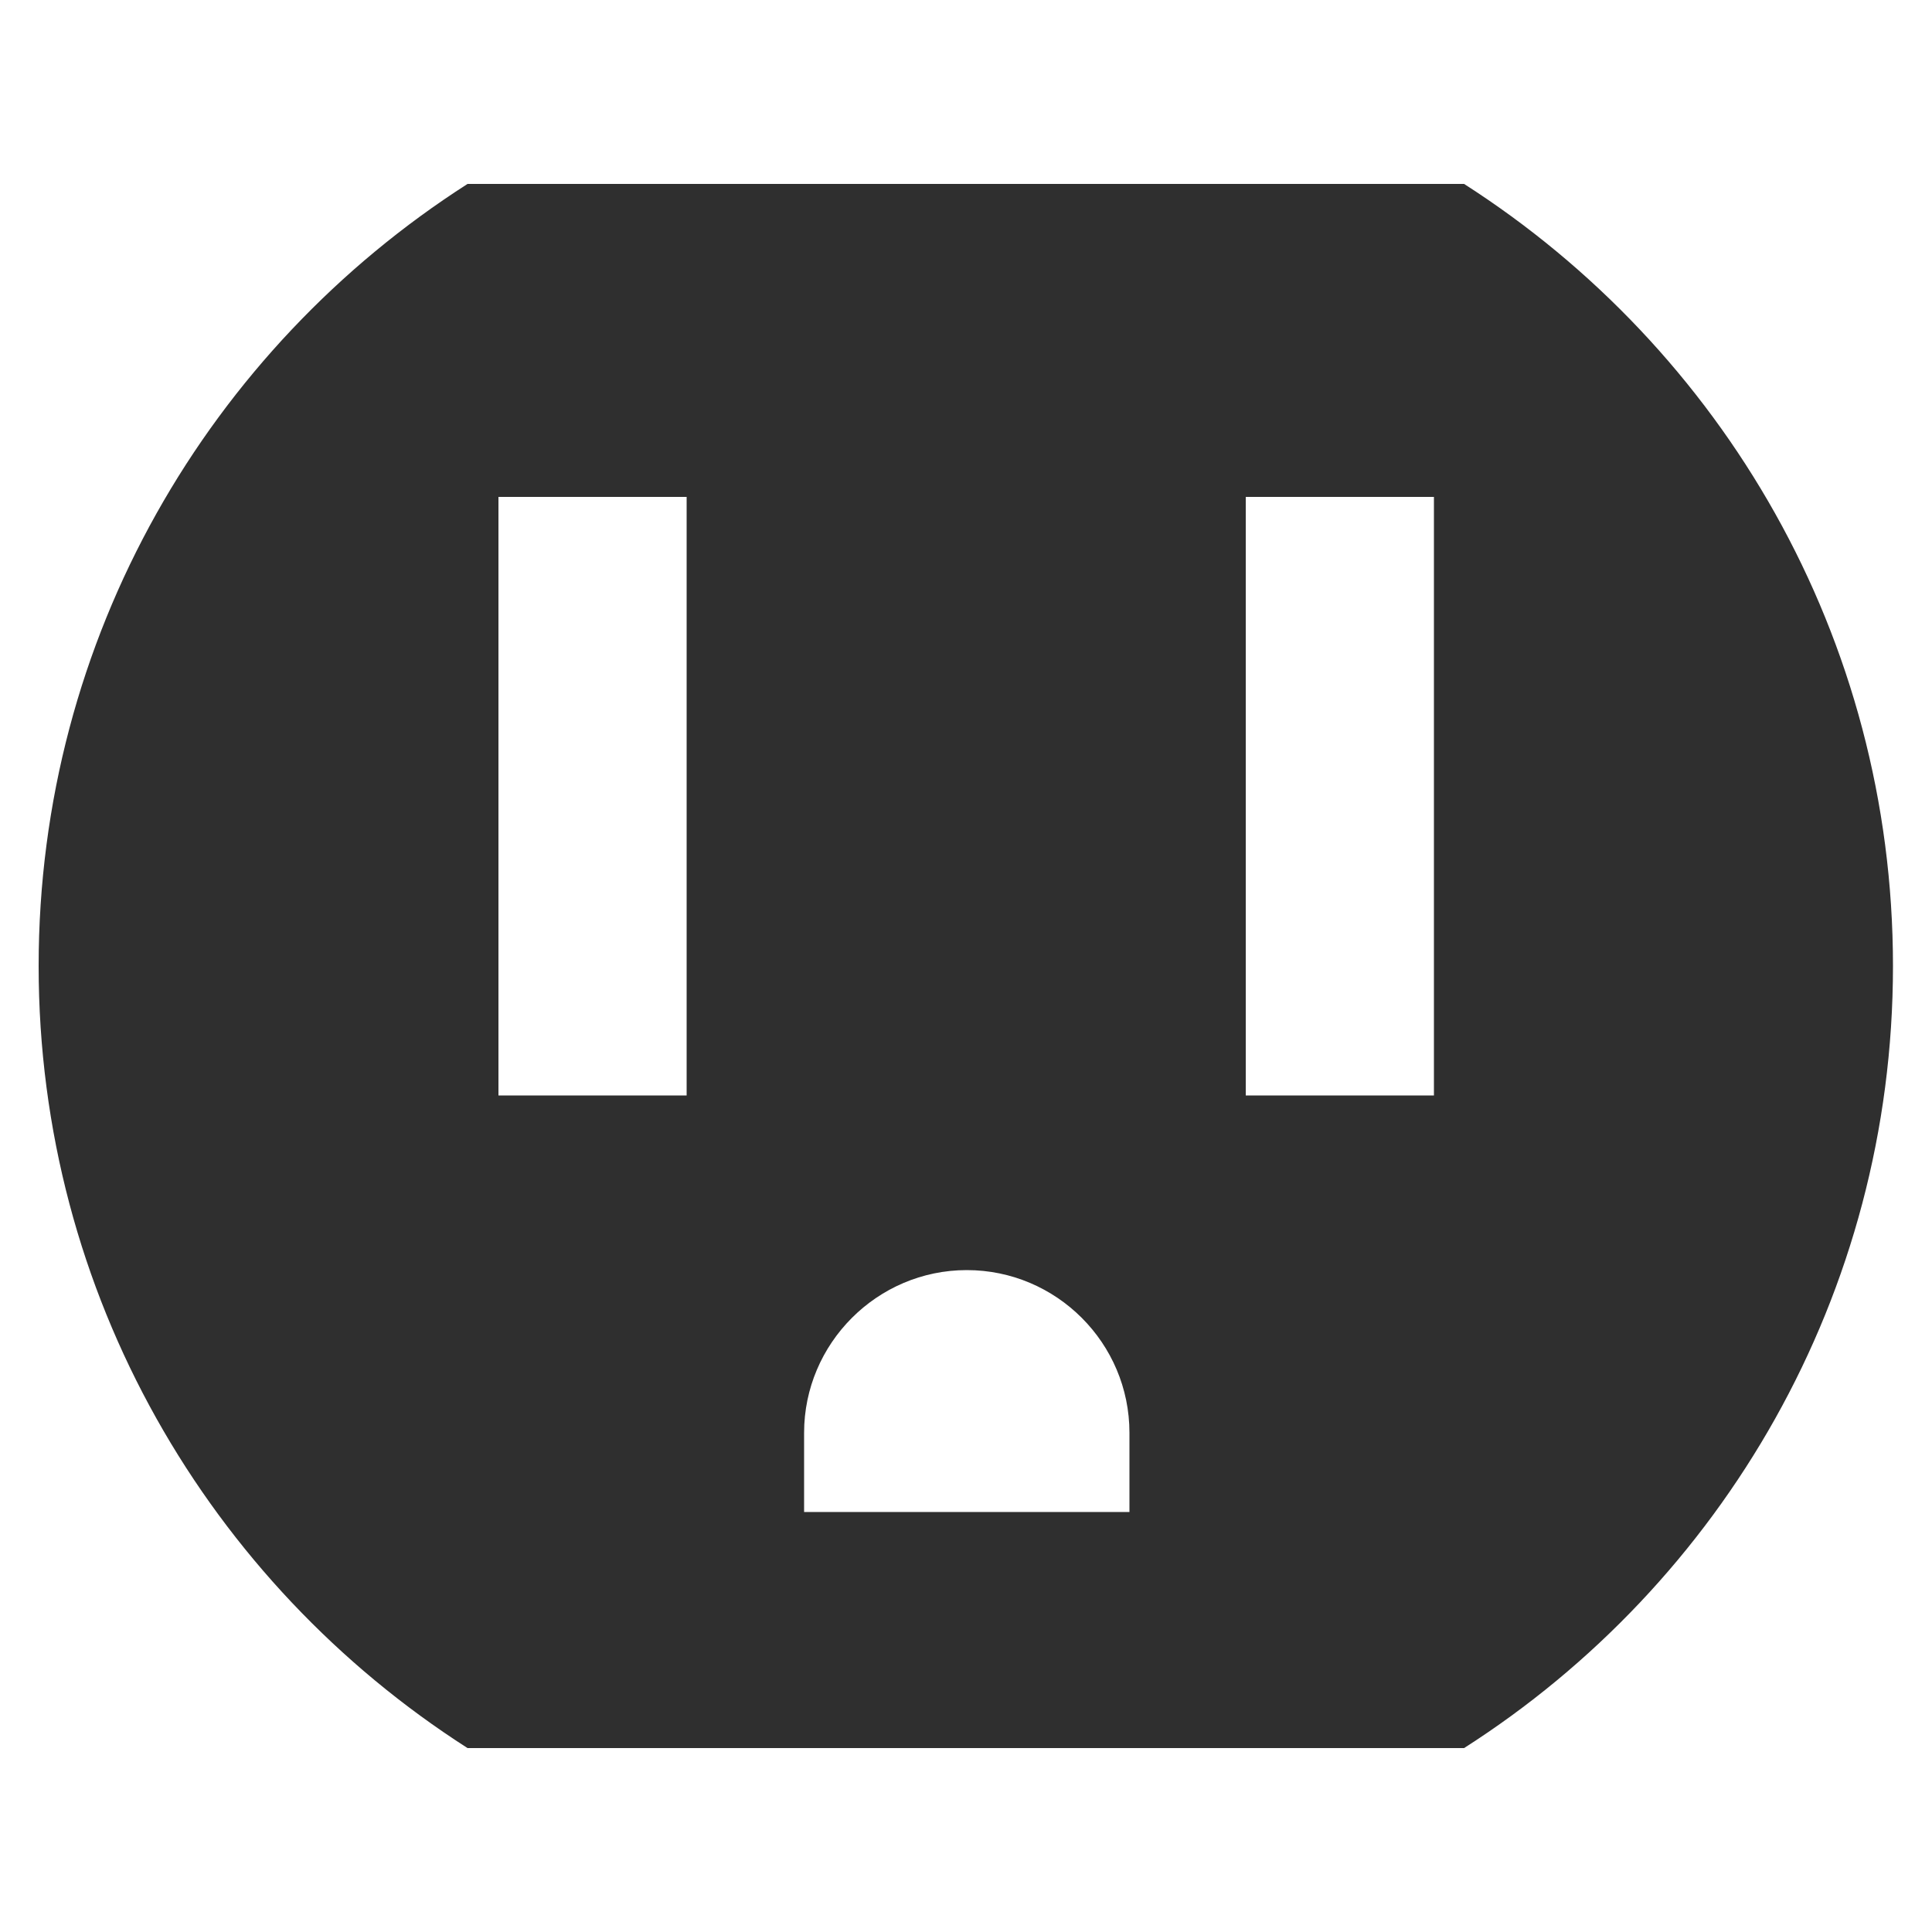
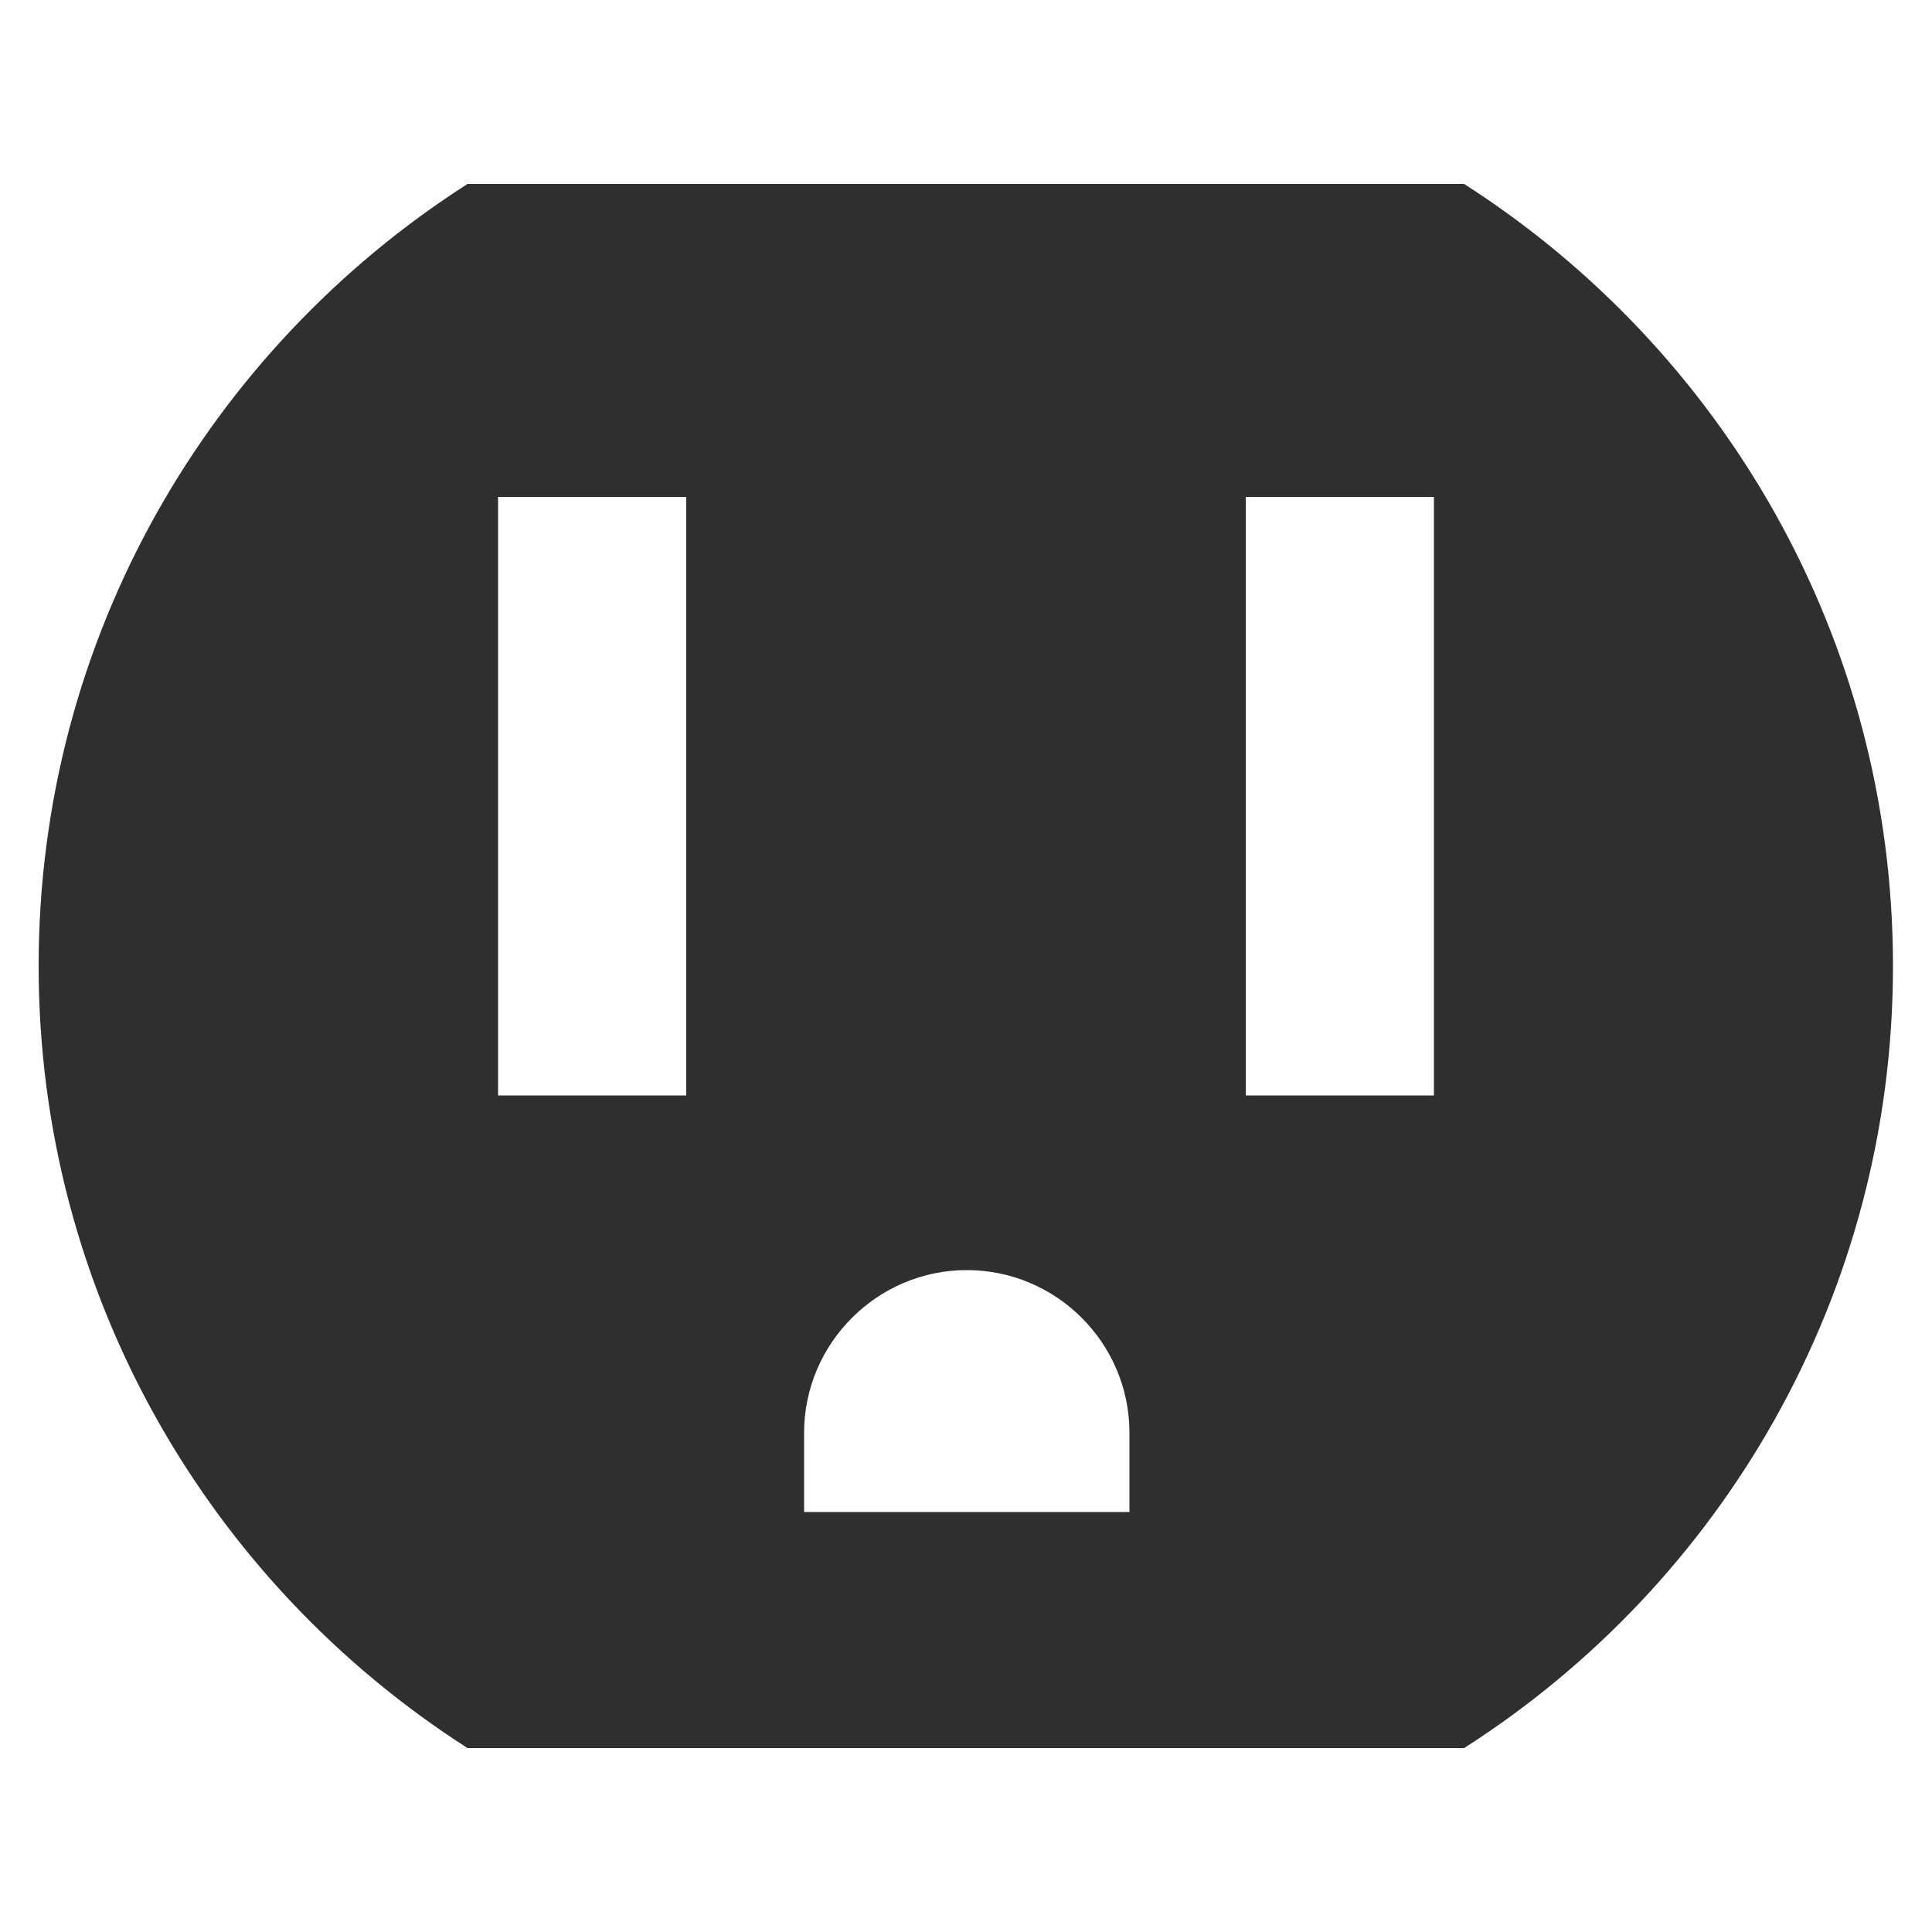
- <svg xmlns="http://www.w3.org/2000/svg" viewBox="0 0 50 50">
-   <path d="m37.9 4.76h-25.8c-6.67 4.27-11.1 11.73-11.1 20.24s4.43 15.97 11.1 20.24h25.79c6.67-4.26 11.1-11.73 11.1-20.24s-4.43-15.97-11.1-20.24zm-20.13 23.59h-4.87v-15.49h4.87zm11.46 10.78h-8.42v-2.05c0-2.31 1.89-4.21 4.21-4.21s4.21 1.89 4.21 4.21zm7.88-10.78h-4.87v-15.49h4.87z" fill="#2f2f2f" />
+ <svg xmlns="http://www.w3.org/2000/svg" height="50" viewBox="0 0 50 50" width="50">
+   <path d="m37.9 4.76h-25.8c-6.67 4.27-11.1 11.73-11.1 20.24s4.43 15.97 11.1 20.24h25.79c6.67-4.26 11.1-11.73 11.1-20.24s-4.43-15.97-11.1-20.24zm-20.14 23.59h-4.87v-15.49h4.87zm11.47 10.78h-8.42v-2.05c0-2.31 1.89-4.21 4.21-4.21s4.21 1.89 4.21 4.21zm7.88-10.78h-4.87v-15.49h4.87z" fill="#2f2f2f" />
</svg>
